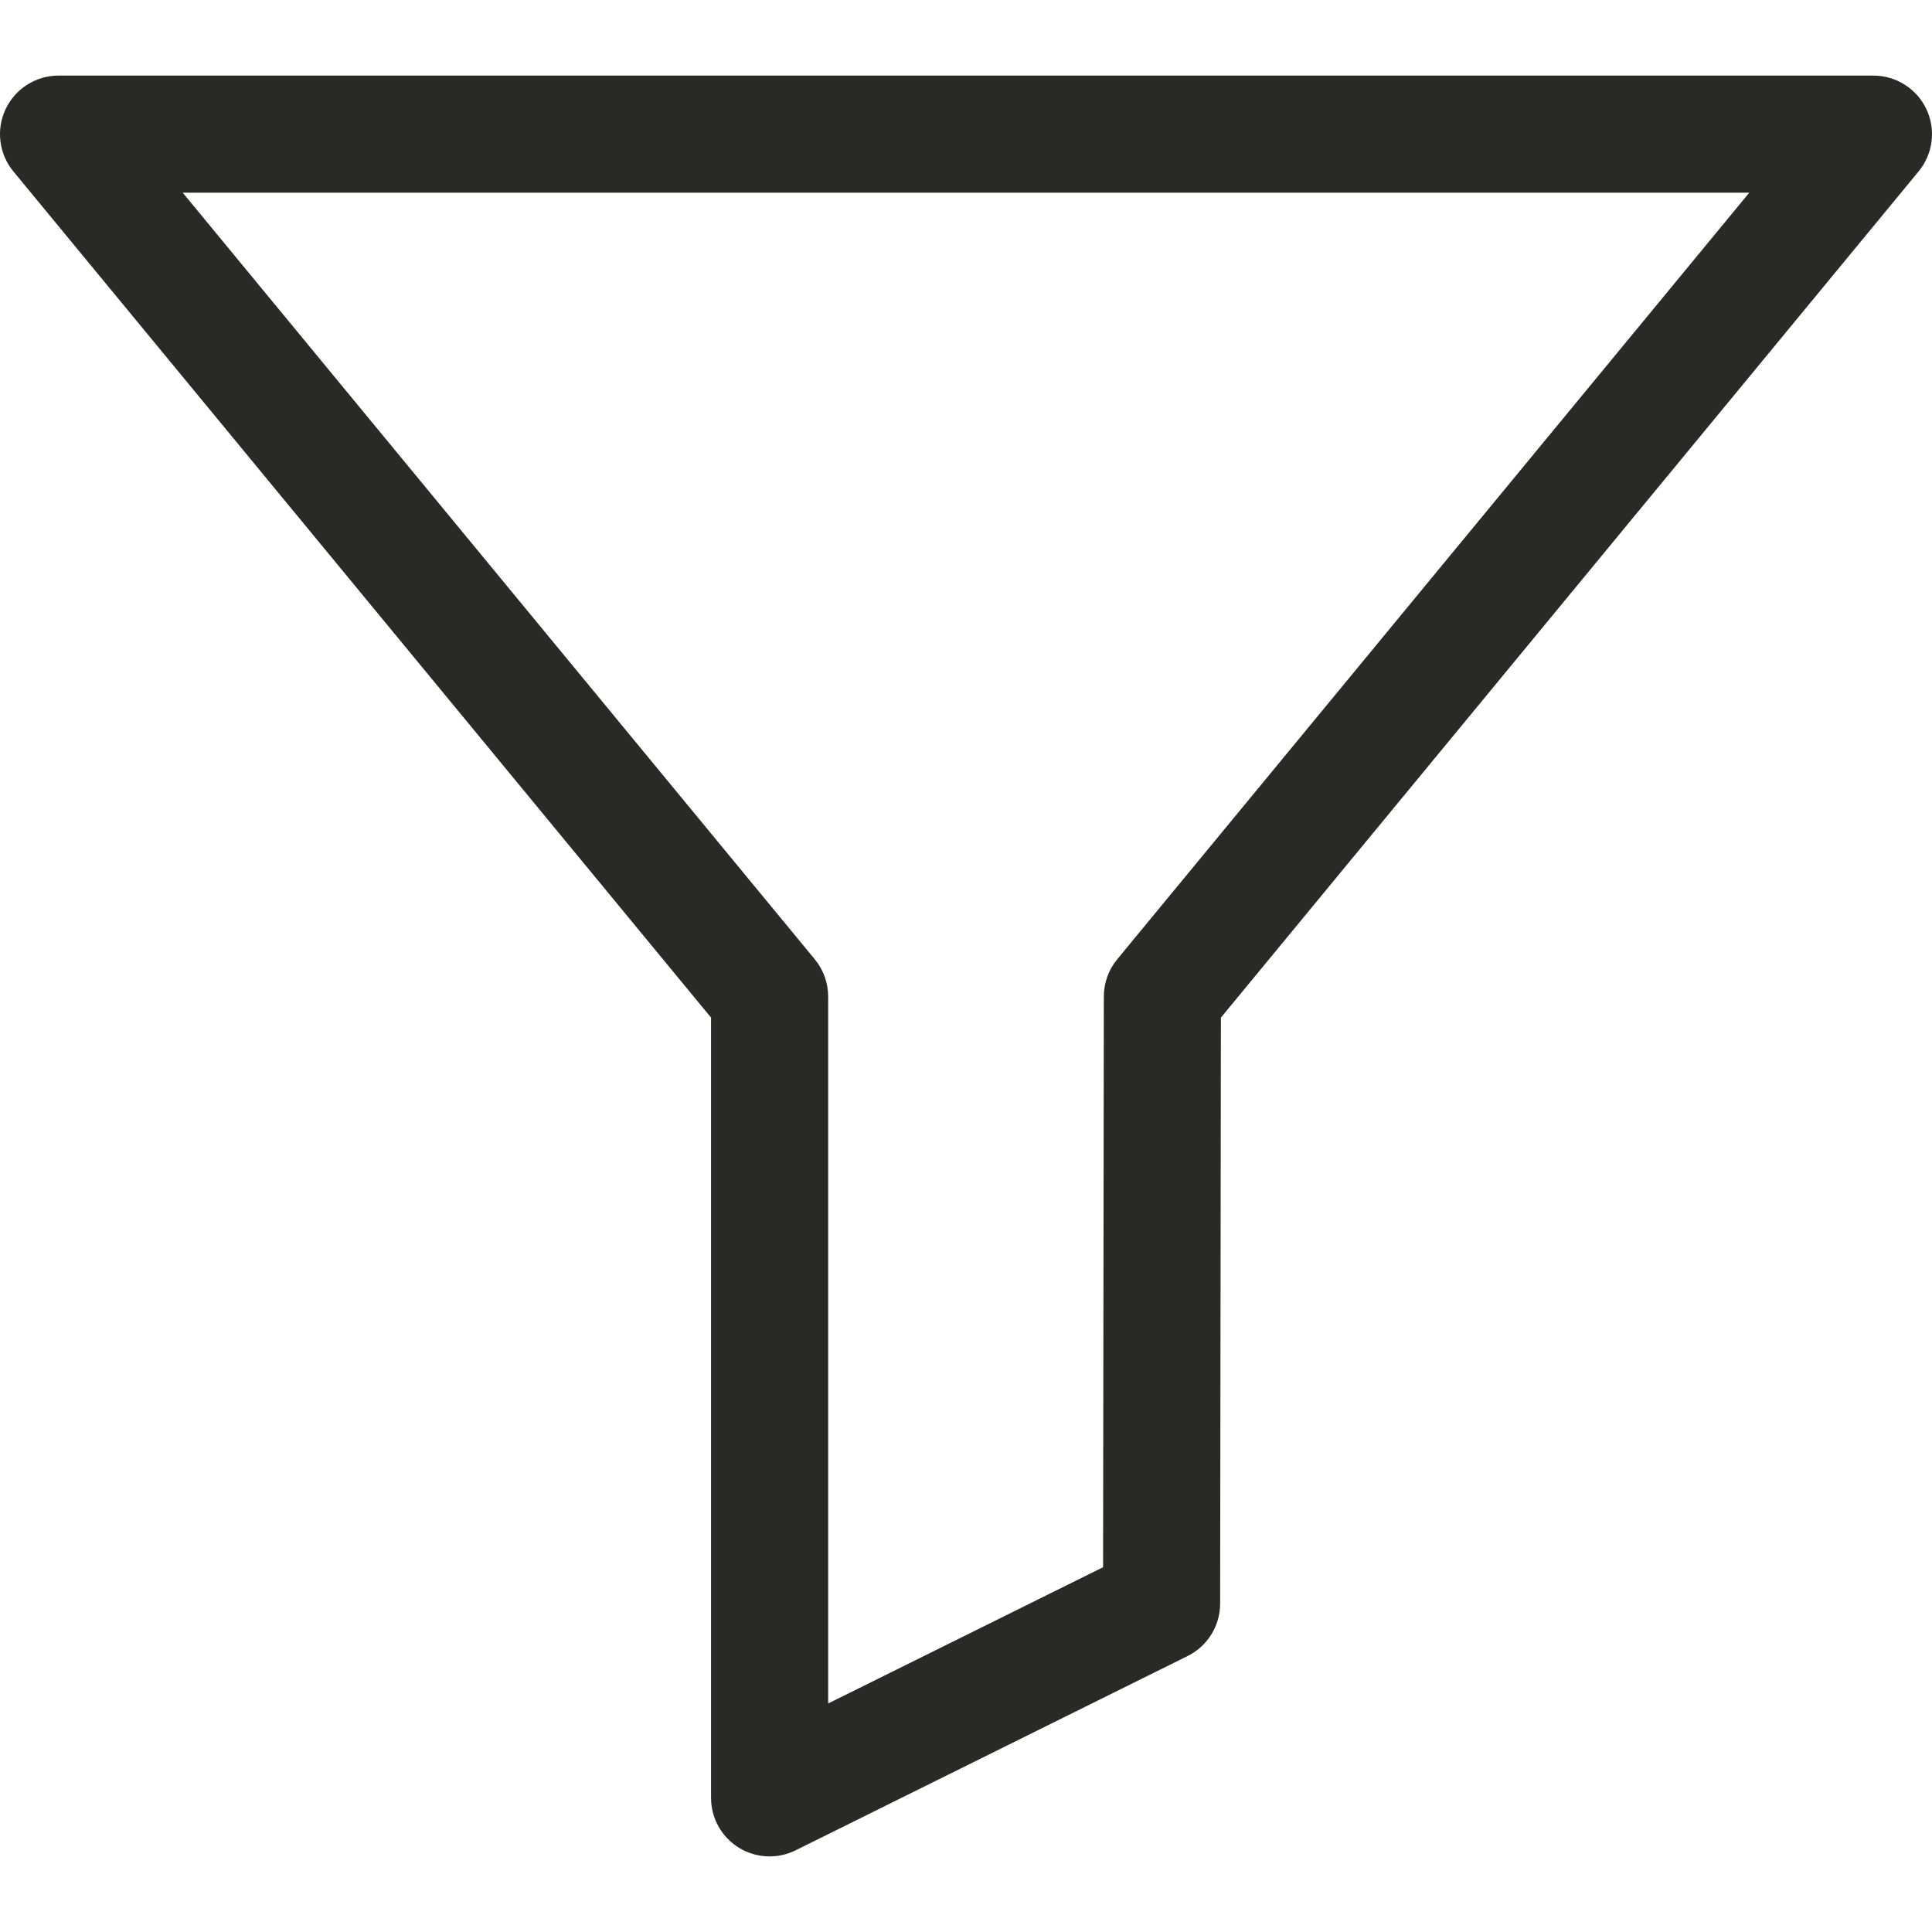
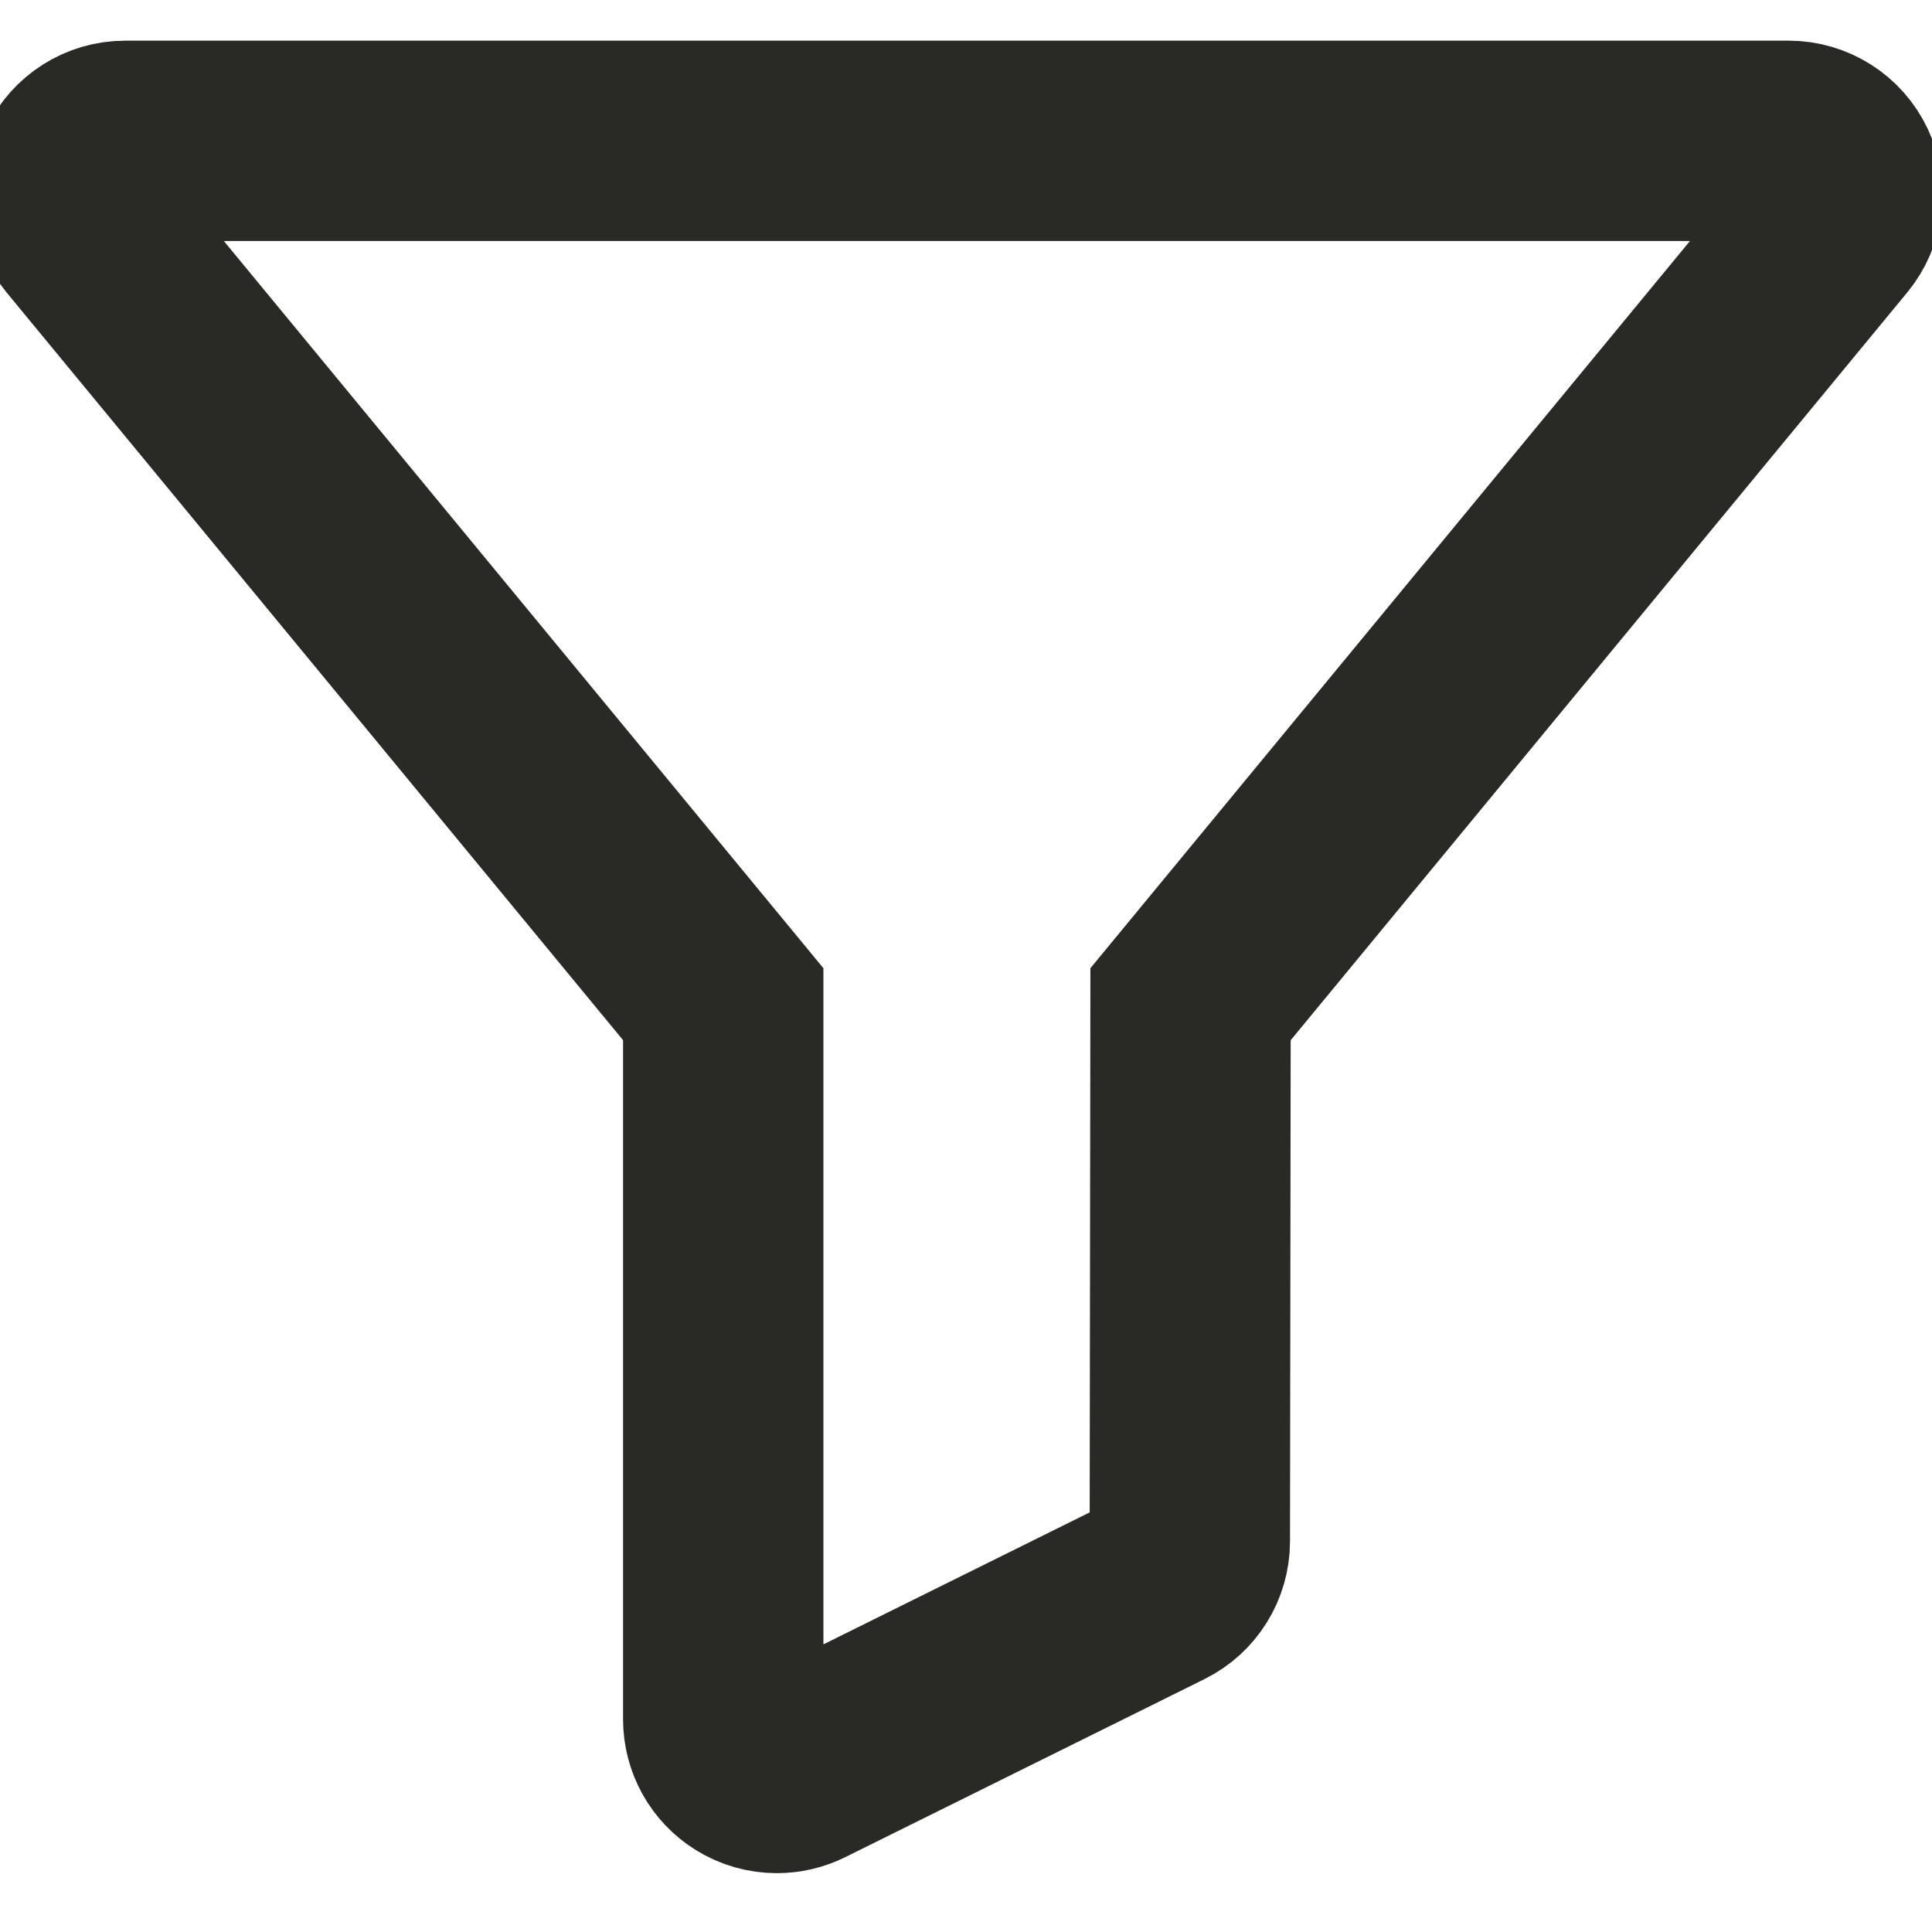
- <svg xmlns="http://www.w3.org/2000/svg" version="1.1" id="Capa_1" x="0px" y="0px" viewBox="0 0 247.46 247.46" style="enable-background:new 0 0 247.46 247.46;" xml:space="preserve" fill="#292926">
-   <path d="M246.744,13.984c-1.238-2.626-3.881-4.301-6.784-4.301H7.5c-2.903,0-5.545,1.675-6.784,4.301  c-1.238,2.626-0.85,5.73,0.997,7.97l89.361,108.384v99.94c0,2.595,1.341,5.005,3.545,6.373c1.208,0.749,2.579,1.127,3.955,1.127  c1.137,0,2.278-0.259,3.33-0.78l50.208-24.885c2.551-1.264,4.165-3.863,4.169-6.71l0.098-75.062l89.366-108.388  C247.593,19.714,247.982,16.609,246.744,13.984z M143.097,122.873c-1.105,1.34-1.711,3.023-1.713,4.761l-0.096,73.103  l-35.213,17.453v-90.546c0-1.741-0.605-3.428-1.713-4.771L23.404,24.682h200.651L143.097,122.873z" />
-   <g>
- </g>
-   <g>
- </g>
-   <g>
- </g>
-   <g>
- </g>
-   <g>
- </g>
-   <g>
- </g>
-   <g>
- </g>
-   <g>
- </g>
-   <g>
- </g>
-   <g>
- </g>
-   <g>
- </g>
-   <g>
- </g>
-   <g>
- </g>
-   <g>
- </g>
-   <g>
- </g>
+ <svg xmlns="http://www.w3.org/2000/svg" version="1.1" id="Capa_1" x="0px" y="0px" viewBox="-10 0 270 250" stroke="#292926" fill-opacity="0" width="75" height="75" stroke-width="28">
+   <path d="M246.744,13.984c-1.238-2.626-3.881-4.301-6.784-4.301H7.5c-2.903,0-5.545,1.675-6.784,4.301  c-1.238,2.626-0.85,5.73,0.997,7.97l89.361,108.384v99.94c0,2.595,1.341,5.005,3.545,6.373c1.208,0.749,2.579,1.127,3.955,1.127  c1.137,0,2.278-0.259,3.33-0.78l50.208-24.885c2.551-1.264,4.165-3.863,4.169-6.71l0.098-75.062l89.366-108.388  C247.593,19.714,247.982,16.609,246.744,13.984z M143.097,122.873c-1.105,1.34-1.711,3.023-1.713" />
</svg>
